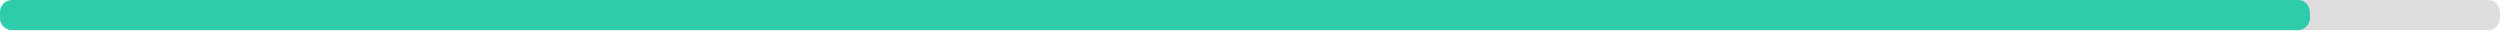
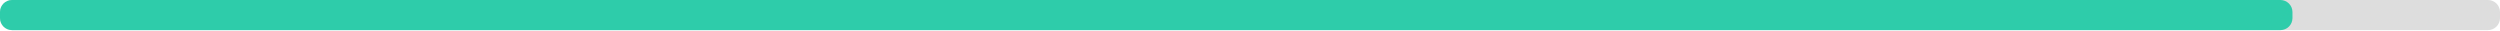
<svg xmlns="http://www.w3.org/2000/svg" width="830" height="10">
  <g>
    <rect style="fill: #ddd;" height="10" width="830" rx="4" y="0" x="0" />
-     <rect style="fill: #2eccaa;" height="10" width="766.9" rx="4" y="0" x="0" />
+     <rect style="fill: #2eccaa;" height="10" width="761.1" rx="4" y="0" x="0" />
  </g>
</svg>
